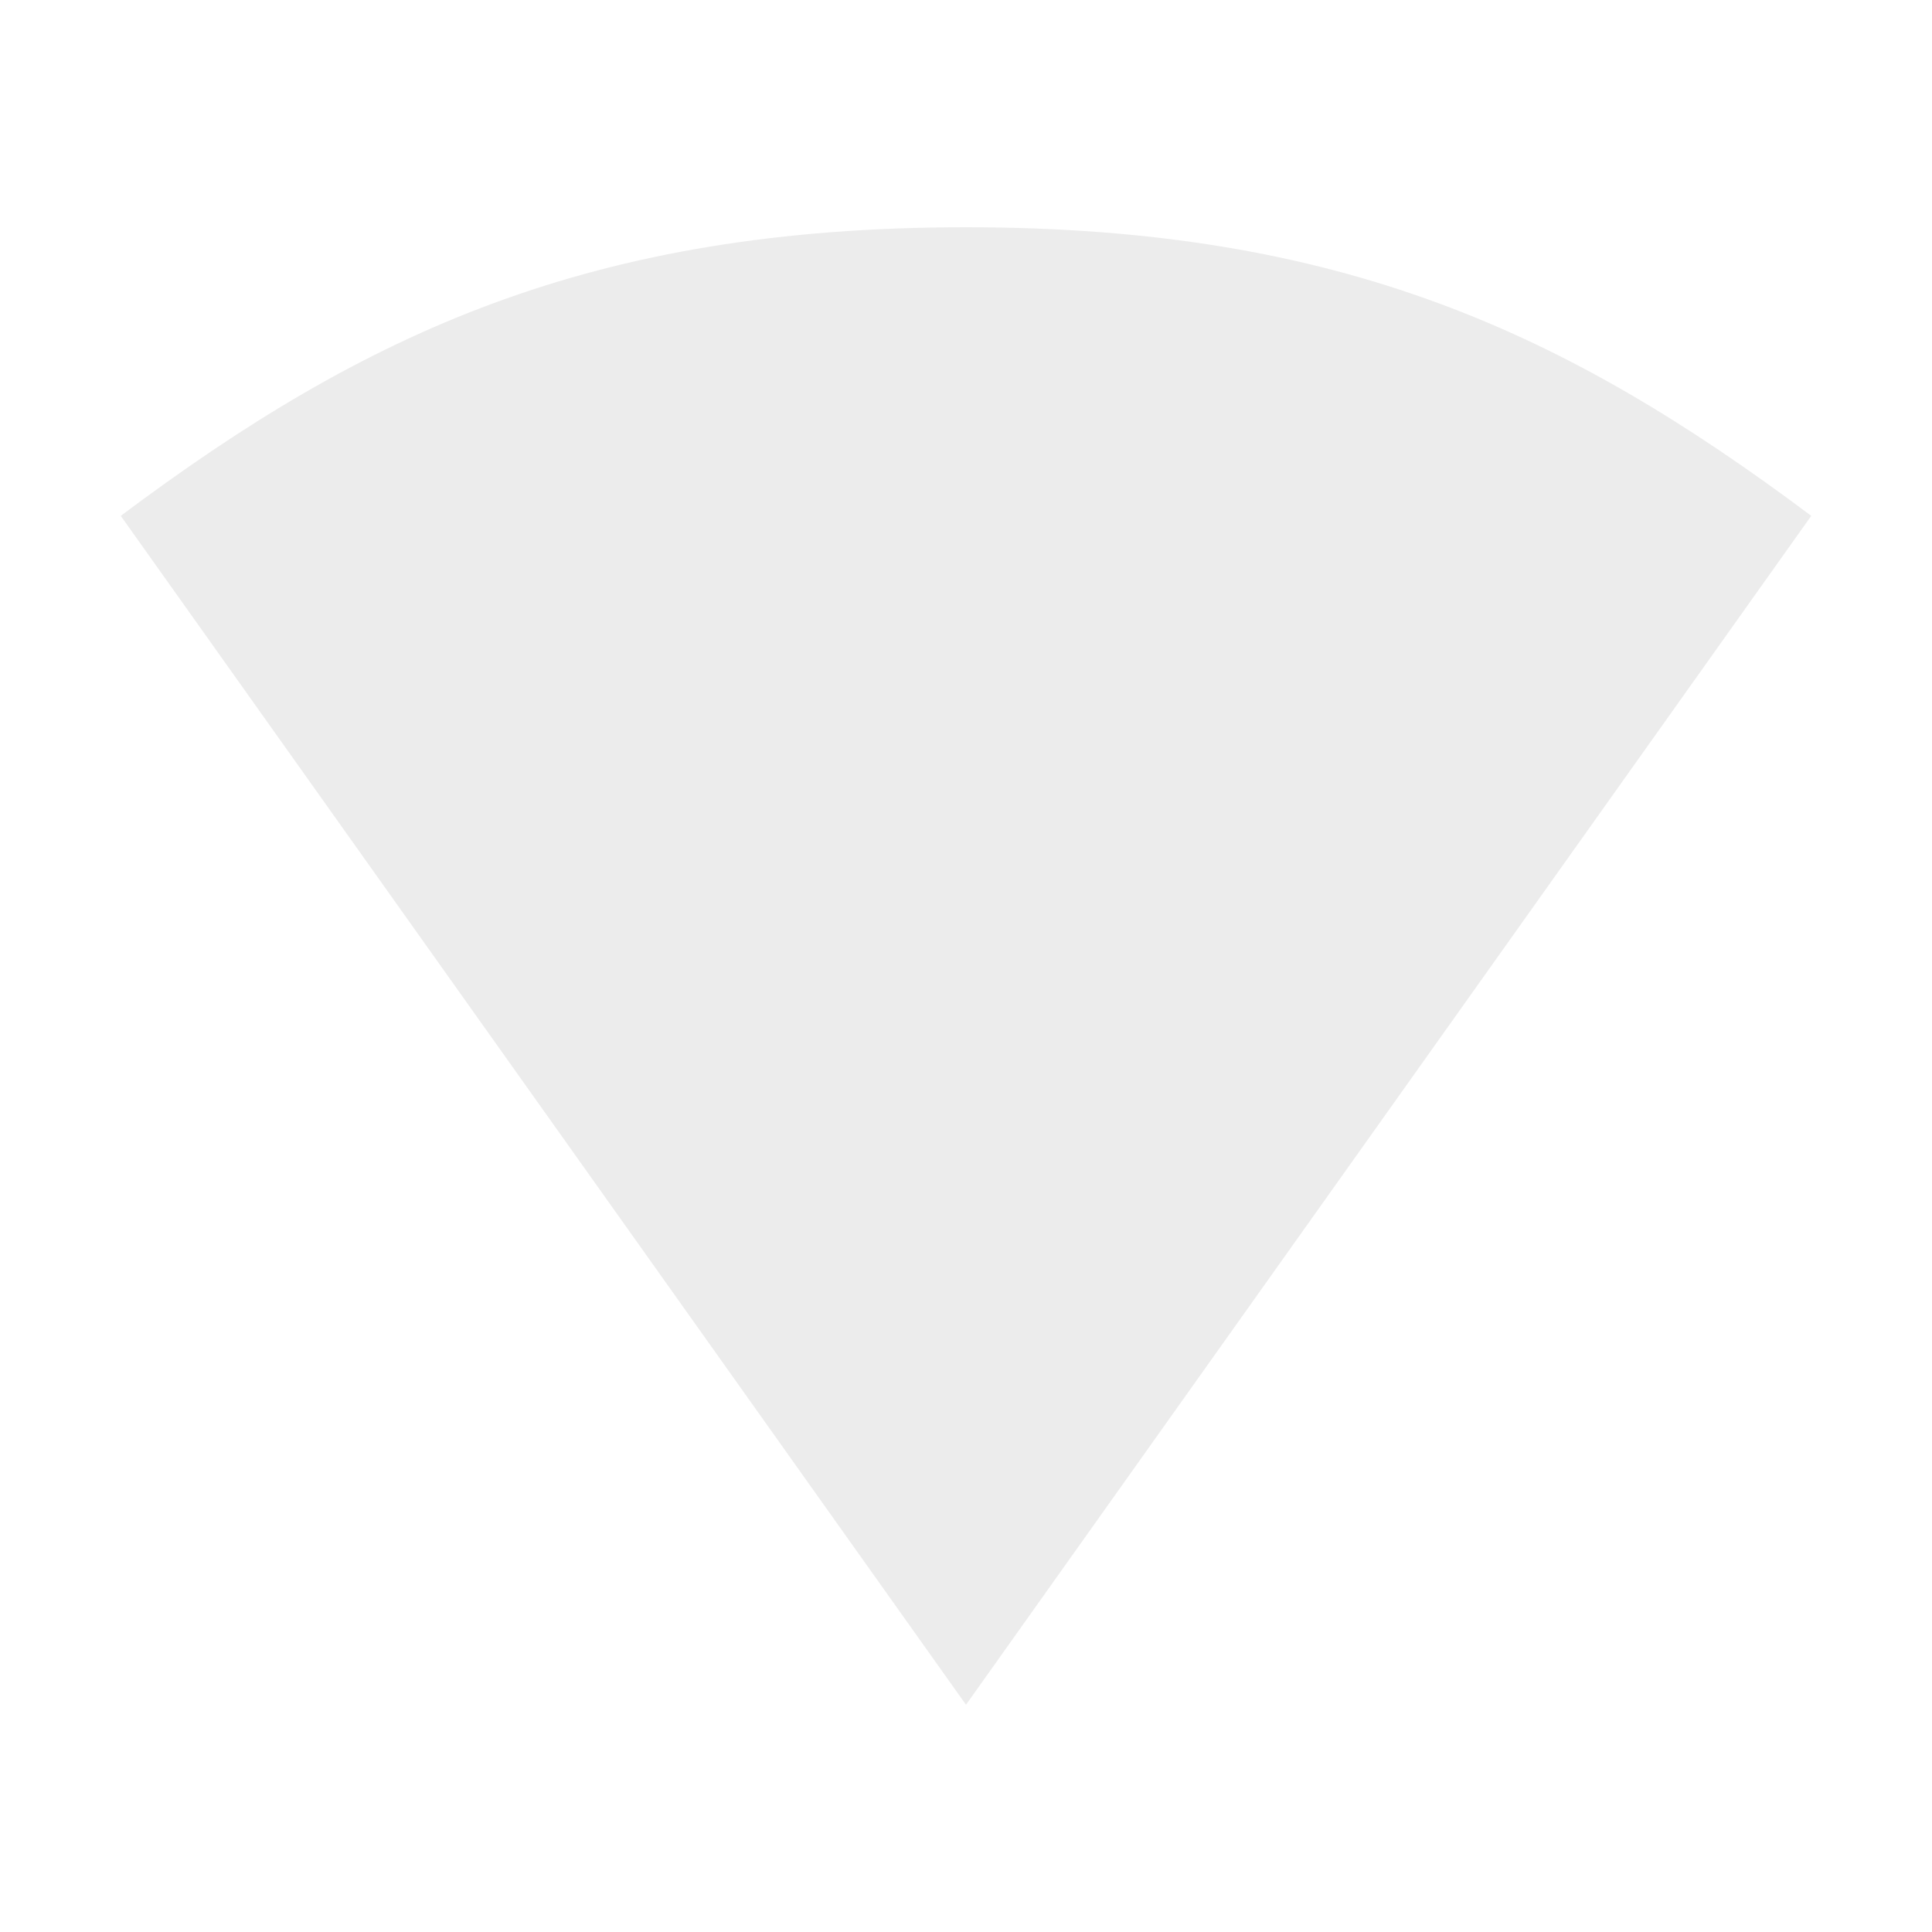
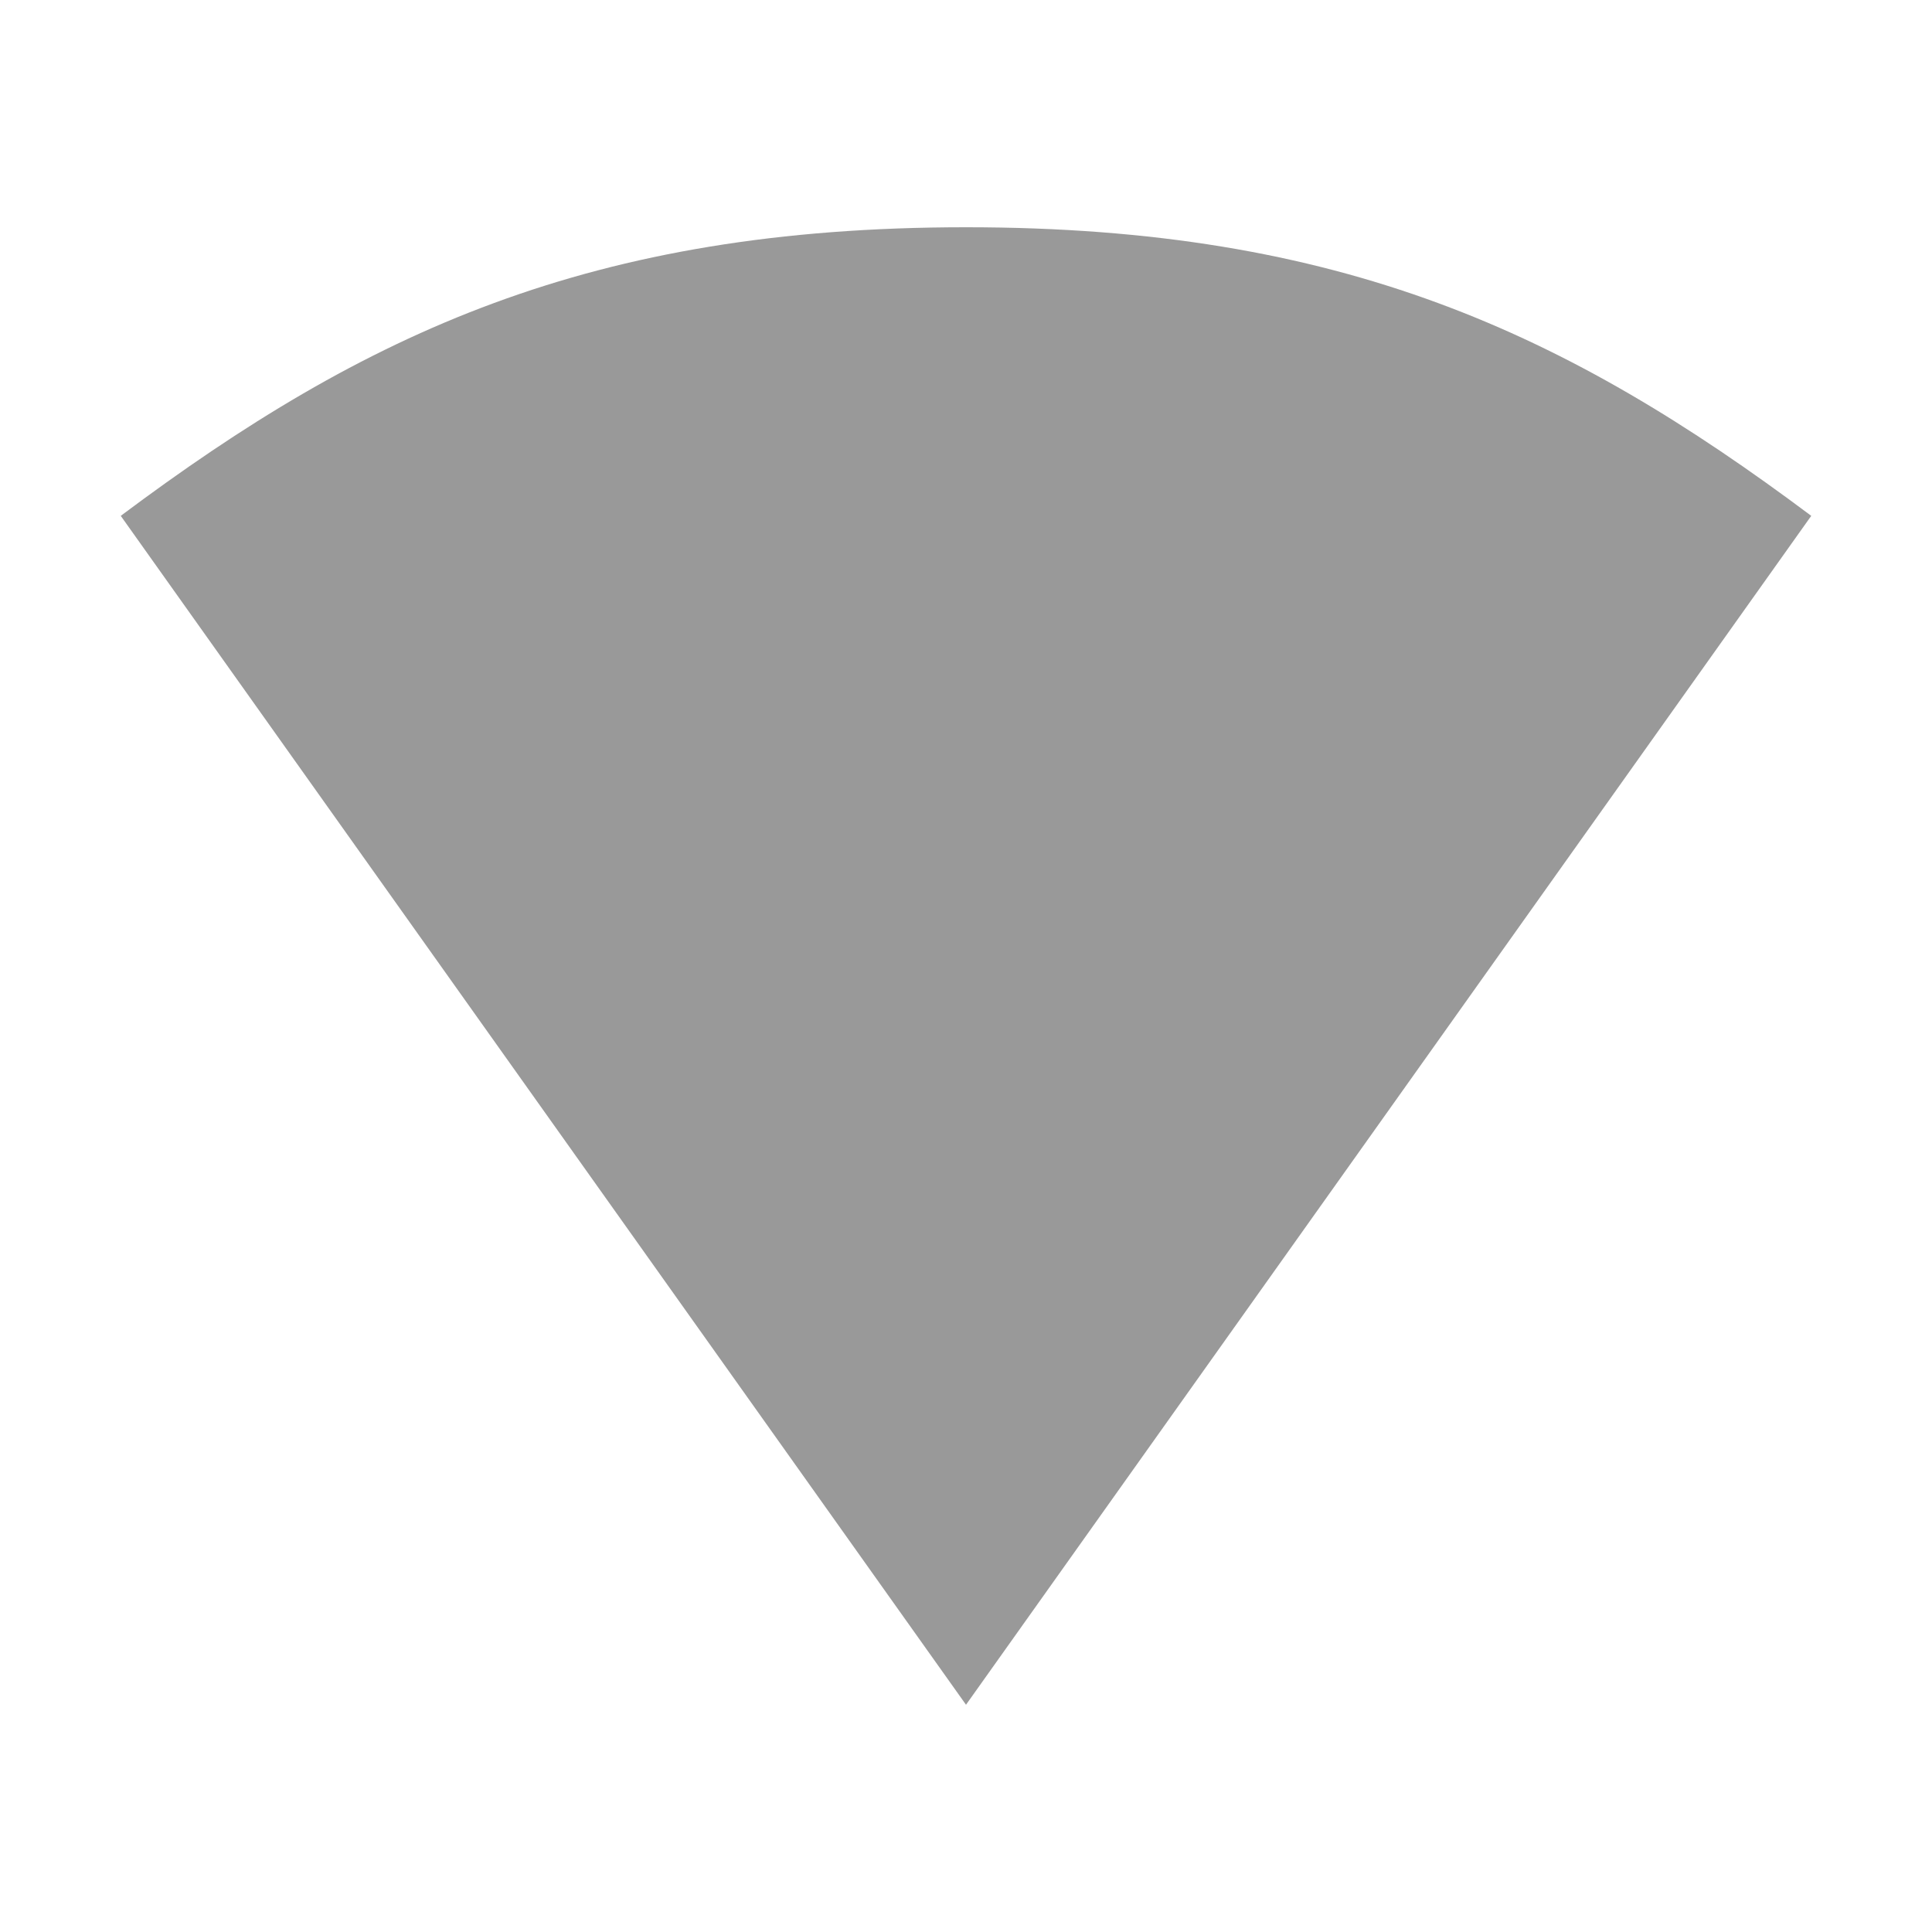
<svg xmlns="http://www.w3.org/2000/svg" width="16" height="16" viewBox="0 0 16 16" id="svg3351" version="1.1">
  <defs id="defs3375" />
-   <path id="path18-7" d="m 8,1.882 c -3.111,0 -4.977,0.876 -7,2.39 l 7,9.846 L 15,4.272 C 12.977,2.758 11.111,1.882 8,1.882 Z" style="color:#000000;line-height:normal;fill:#ececec;fill-opacity:1" />
+   <path id="path18-7" d="m 8,1.882 c -3.111,0 -4.977,0.876 -7,2.39 l 7,9.846 L 15,4.272 C 12.977,2.758 11.111,1.882 8,1.882 Z" style="color:#000000;line-height:normal;fill:#999999;fill-opacity:1" />
</svg>
